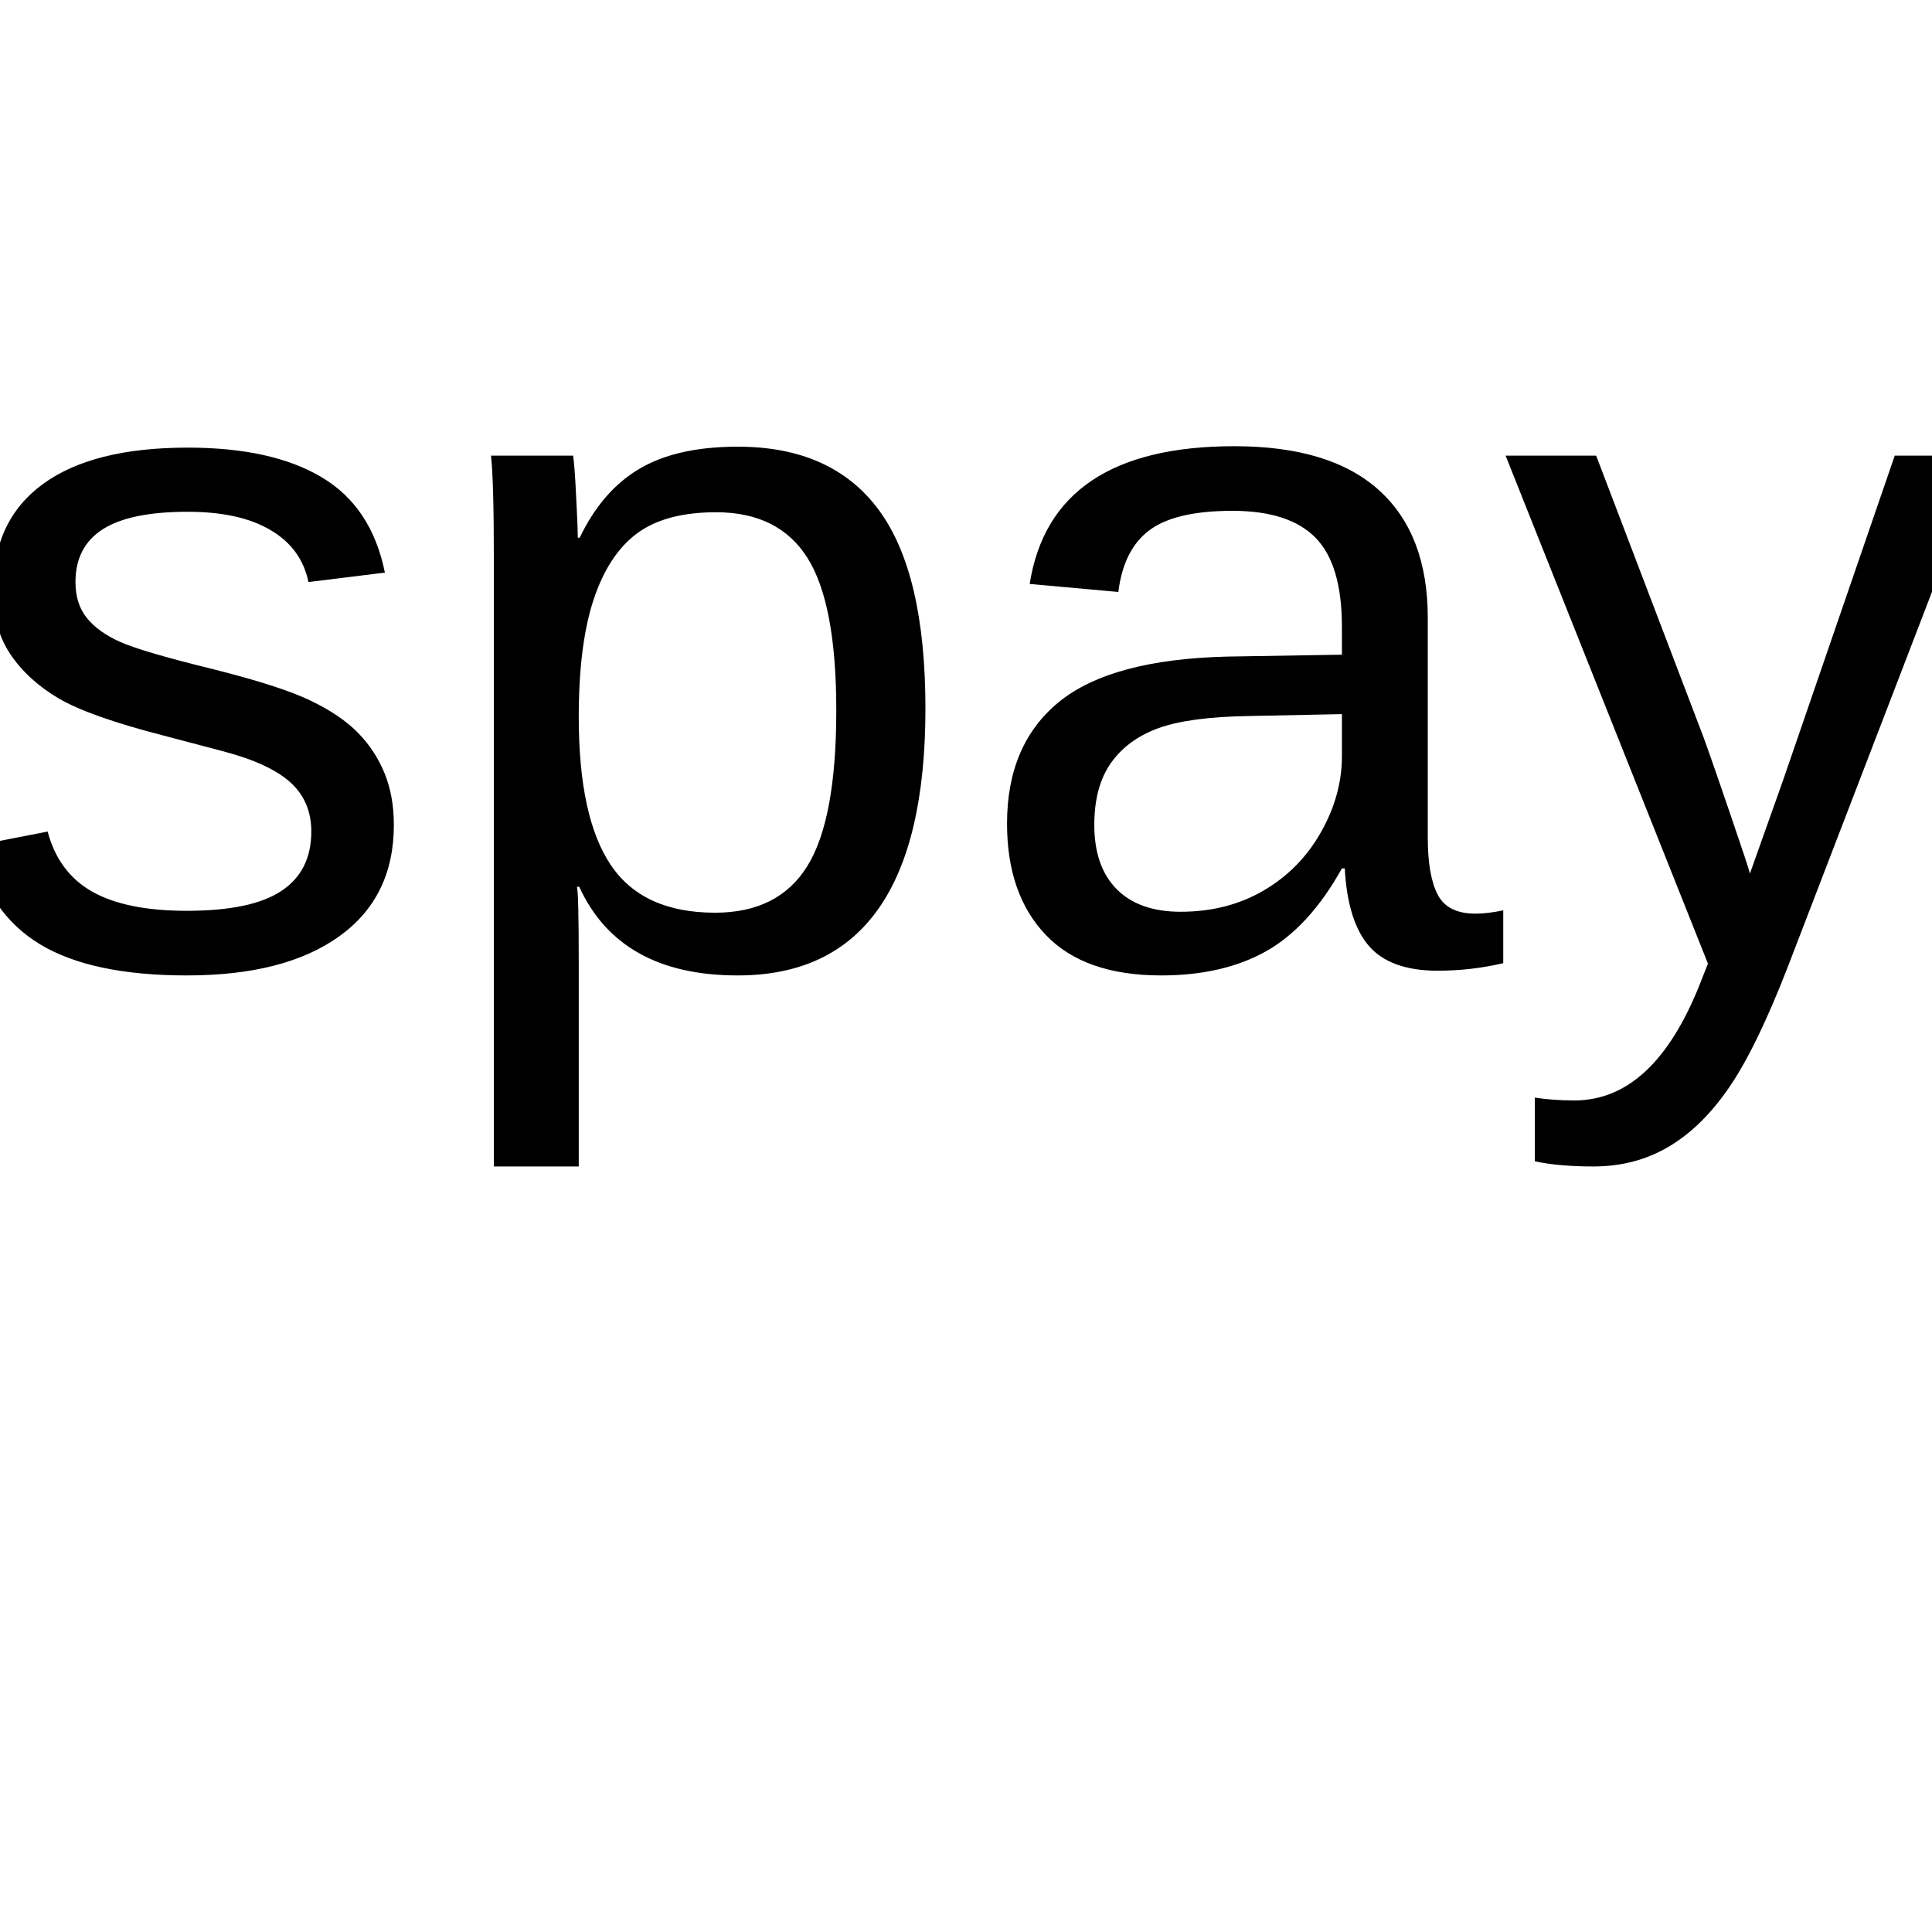
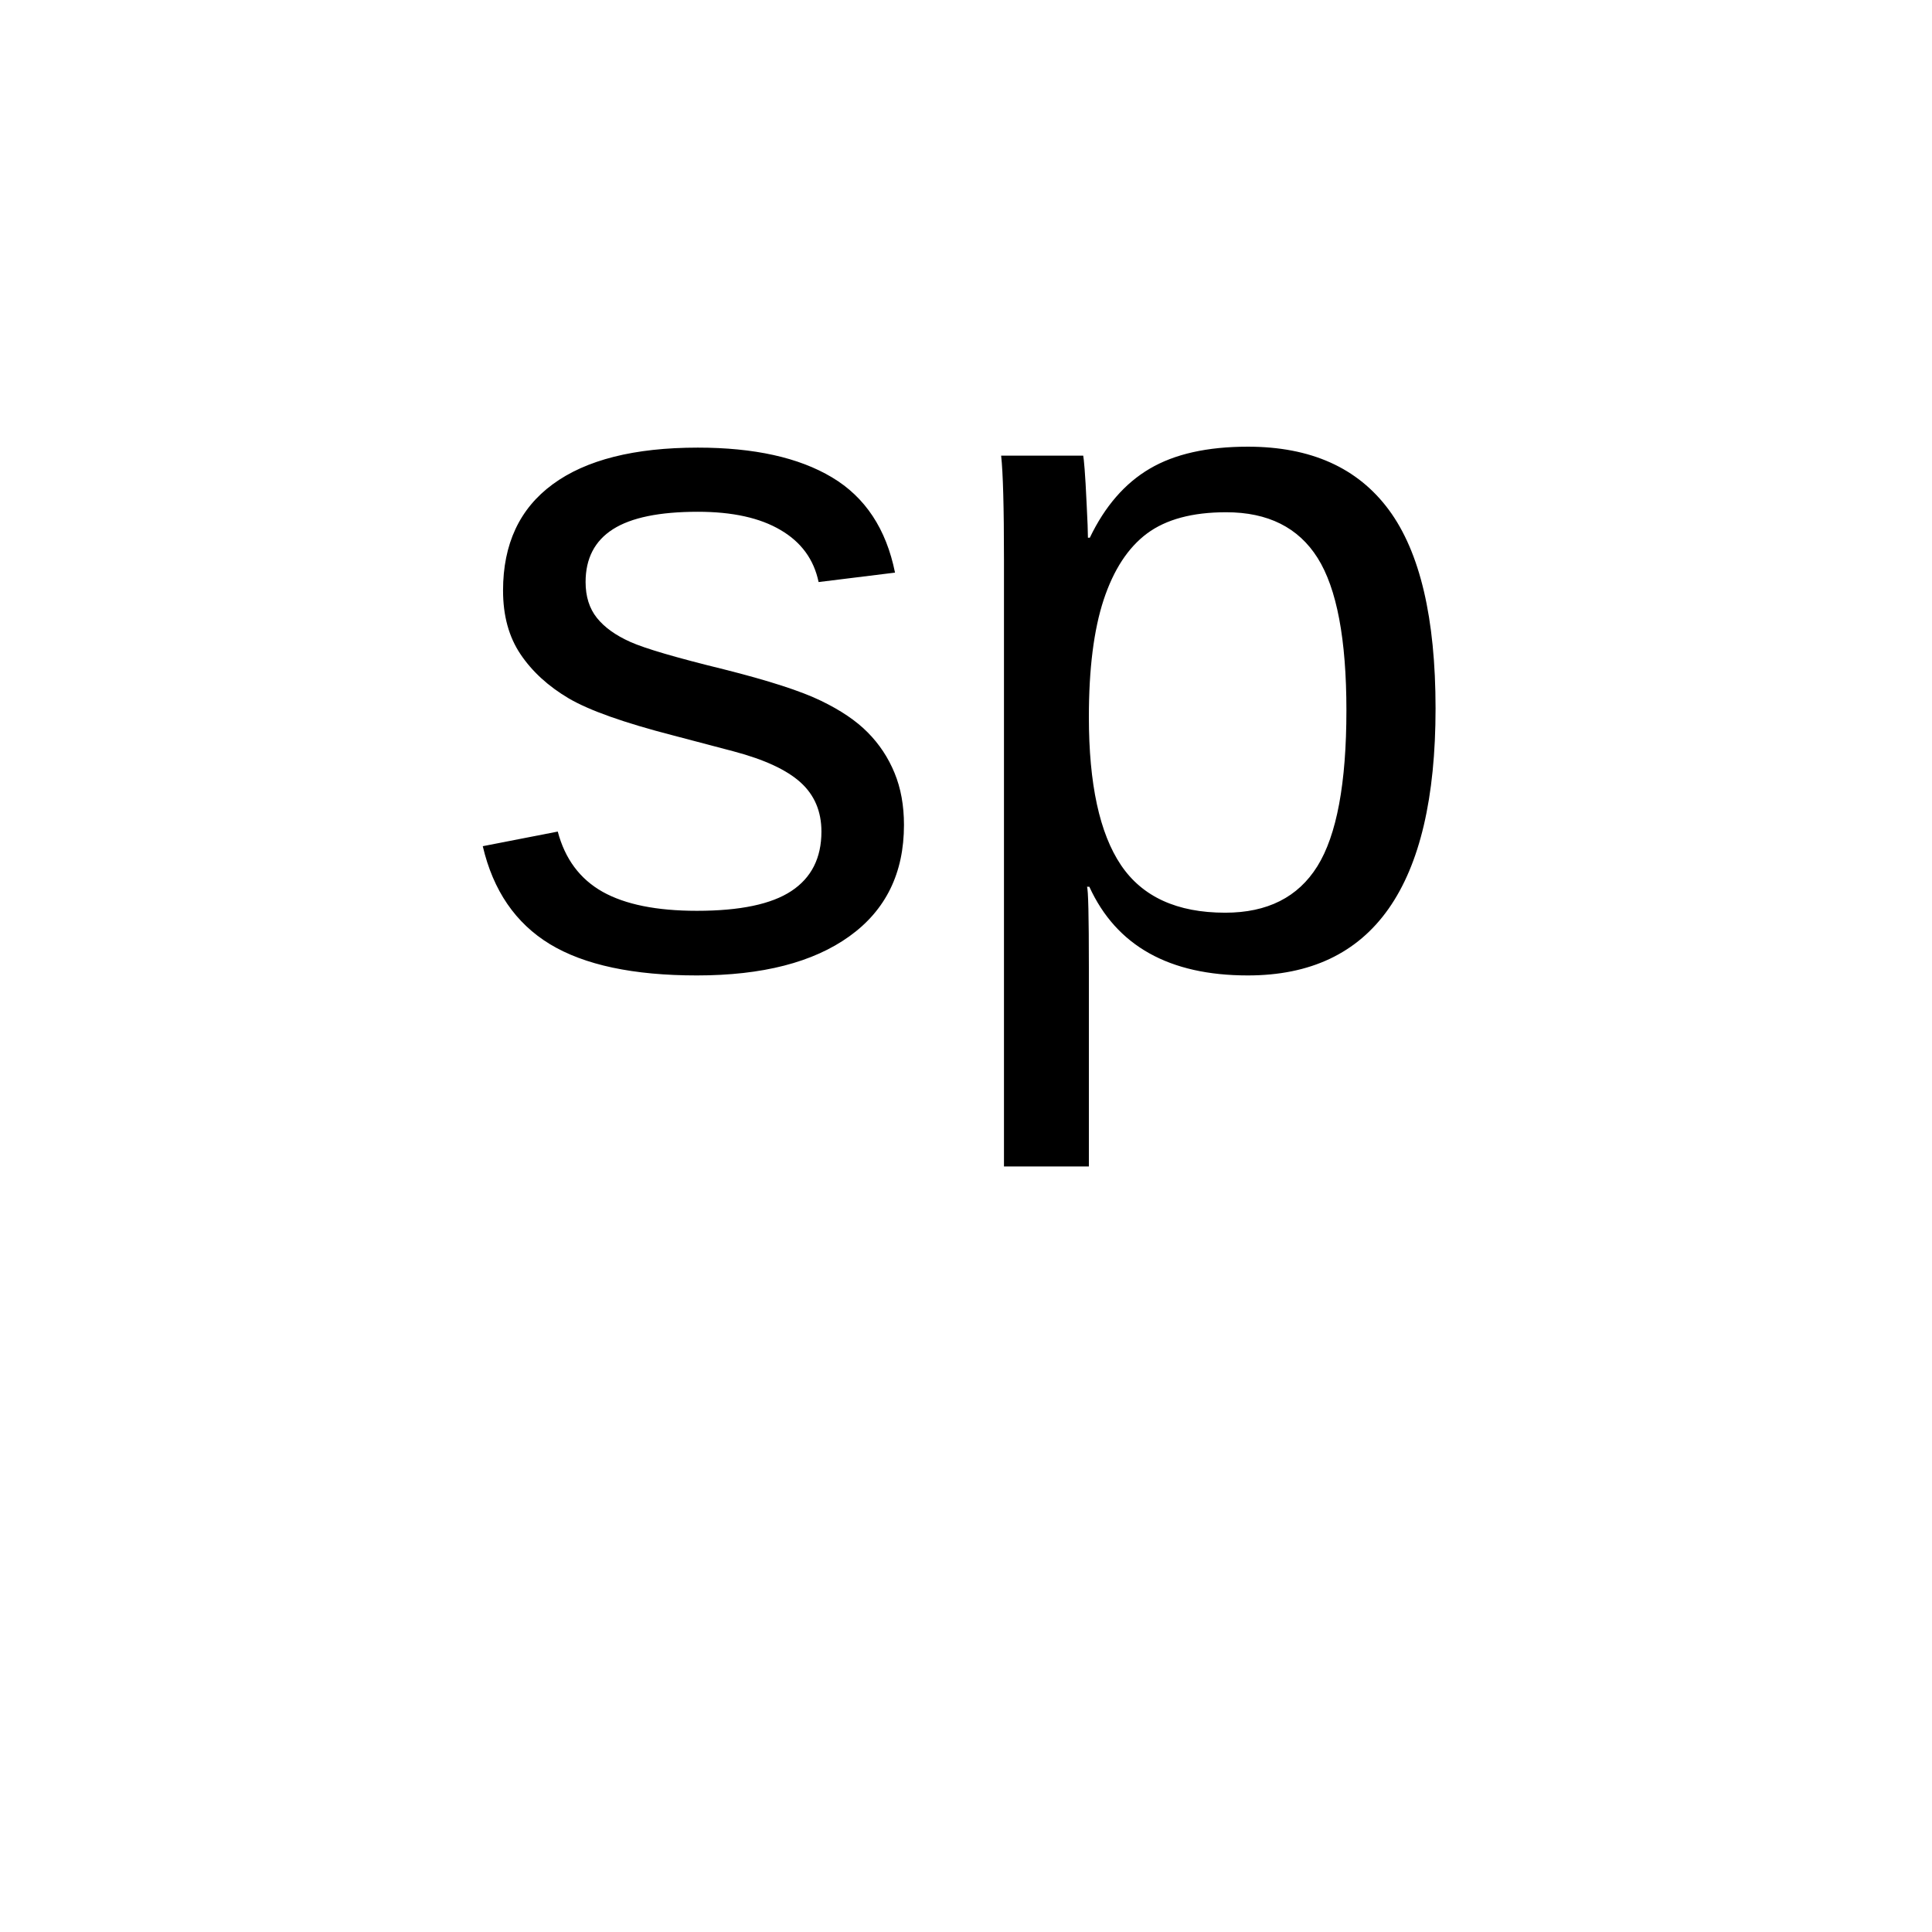
<svg xmlns="http://www.w3.org/2000/svg" width="192px" height="192px" viewBox="0 0 192 192" fill="#000000">
  <rect width="100%" height="100%" fill="#FFFFFF" />
-   <text x="50%" y="50%" alignment-baseline="middle" text-anchor="middle" font-family="Arial" font-size="96" fill="#000000">spay</text>
+   <text x="50%" y="50%" alignment-baseline="middle" text-anchor="middle" font-family="Arial" font-size="96" fill="#000000">sp</text>
</svg>
